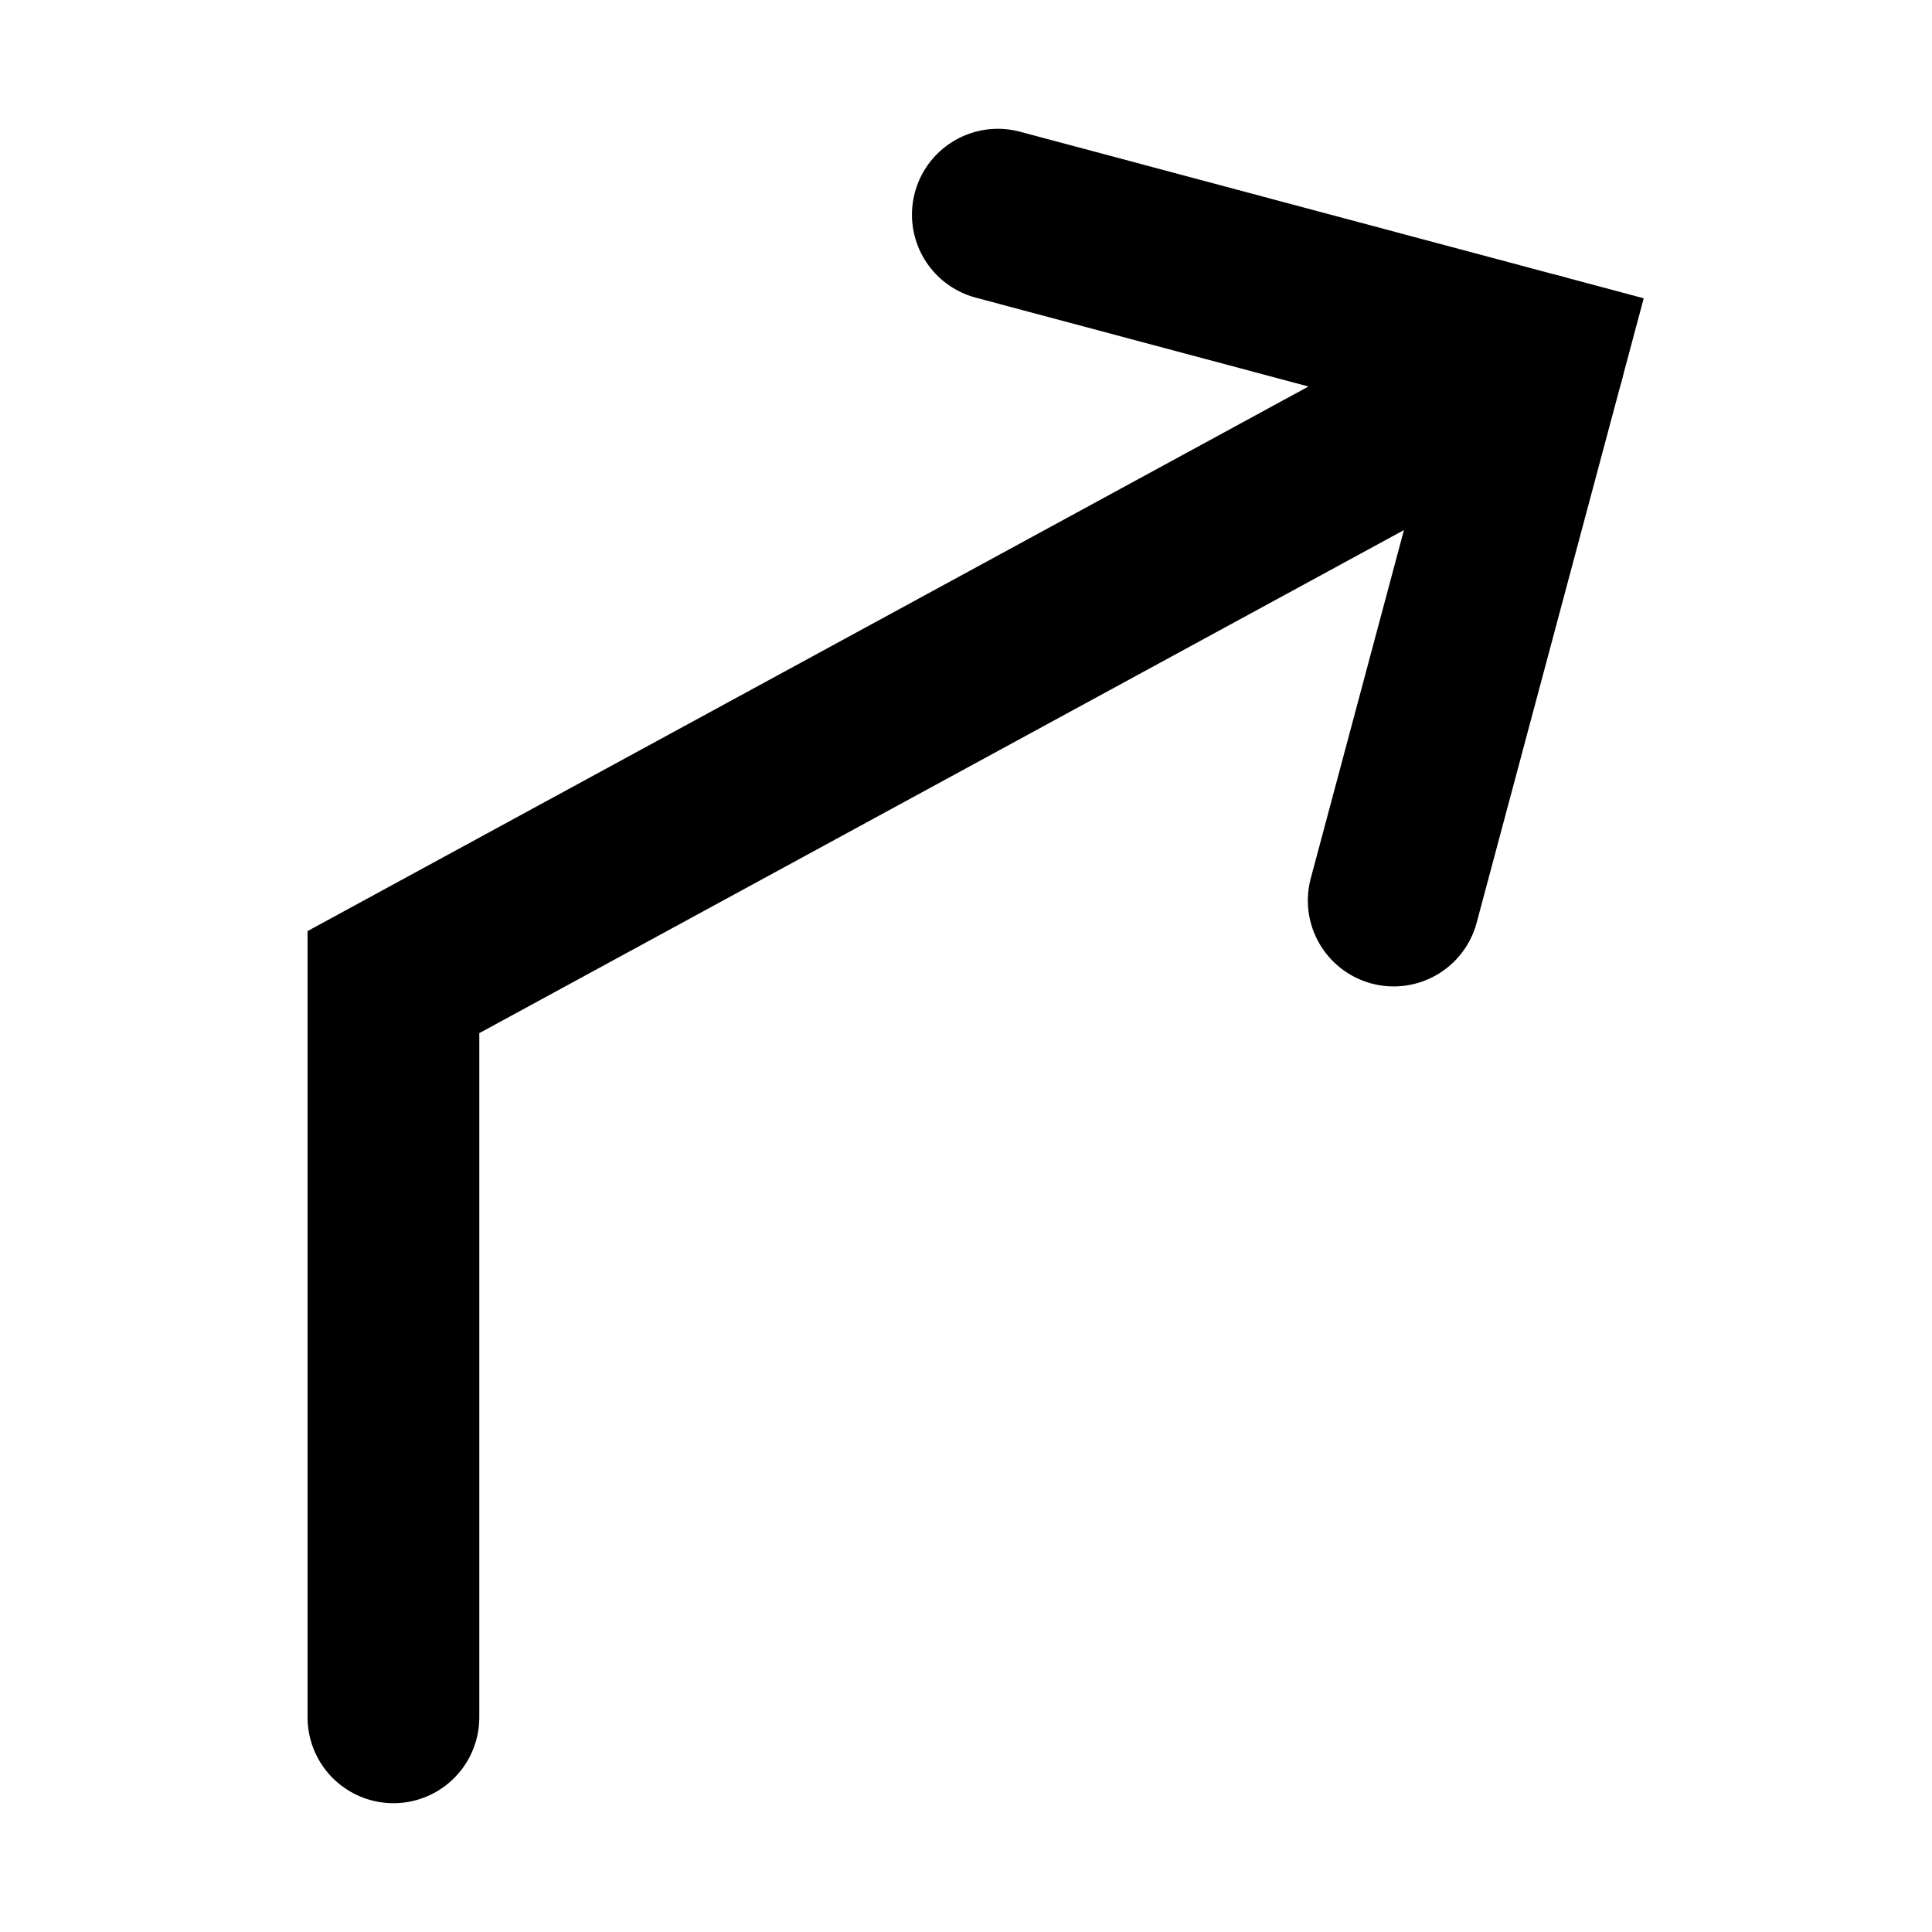
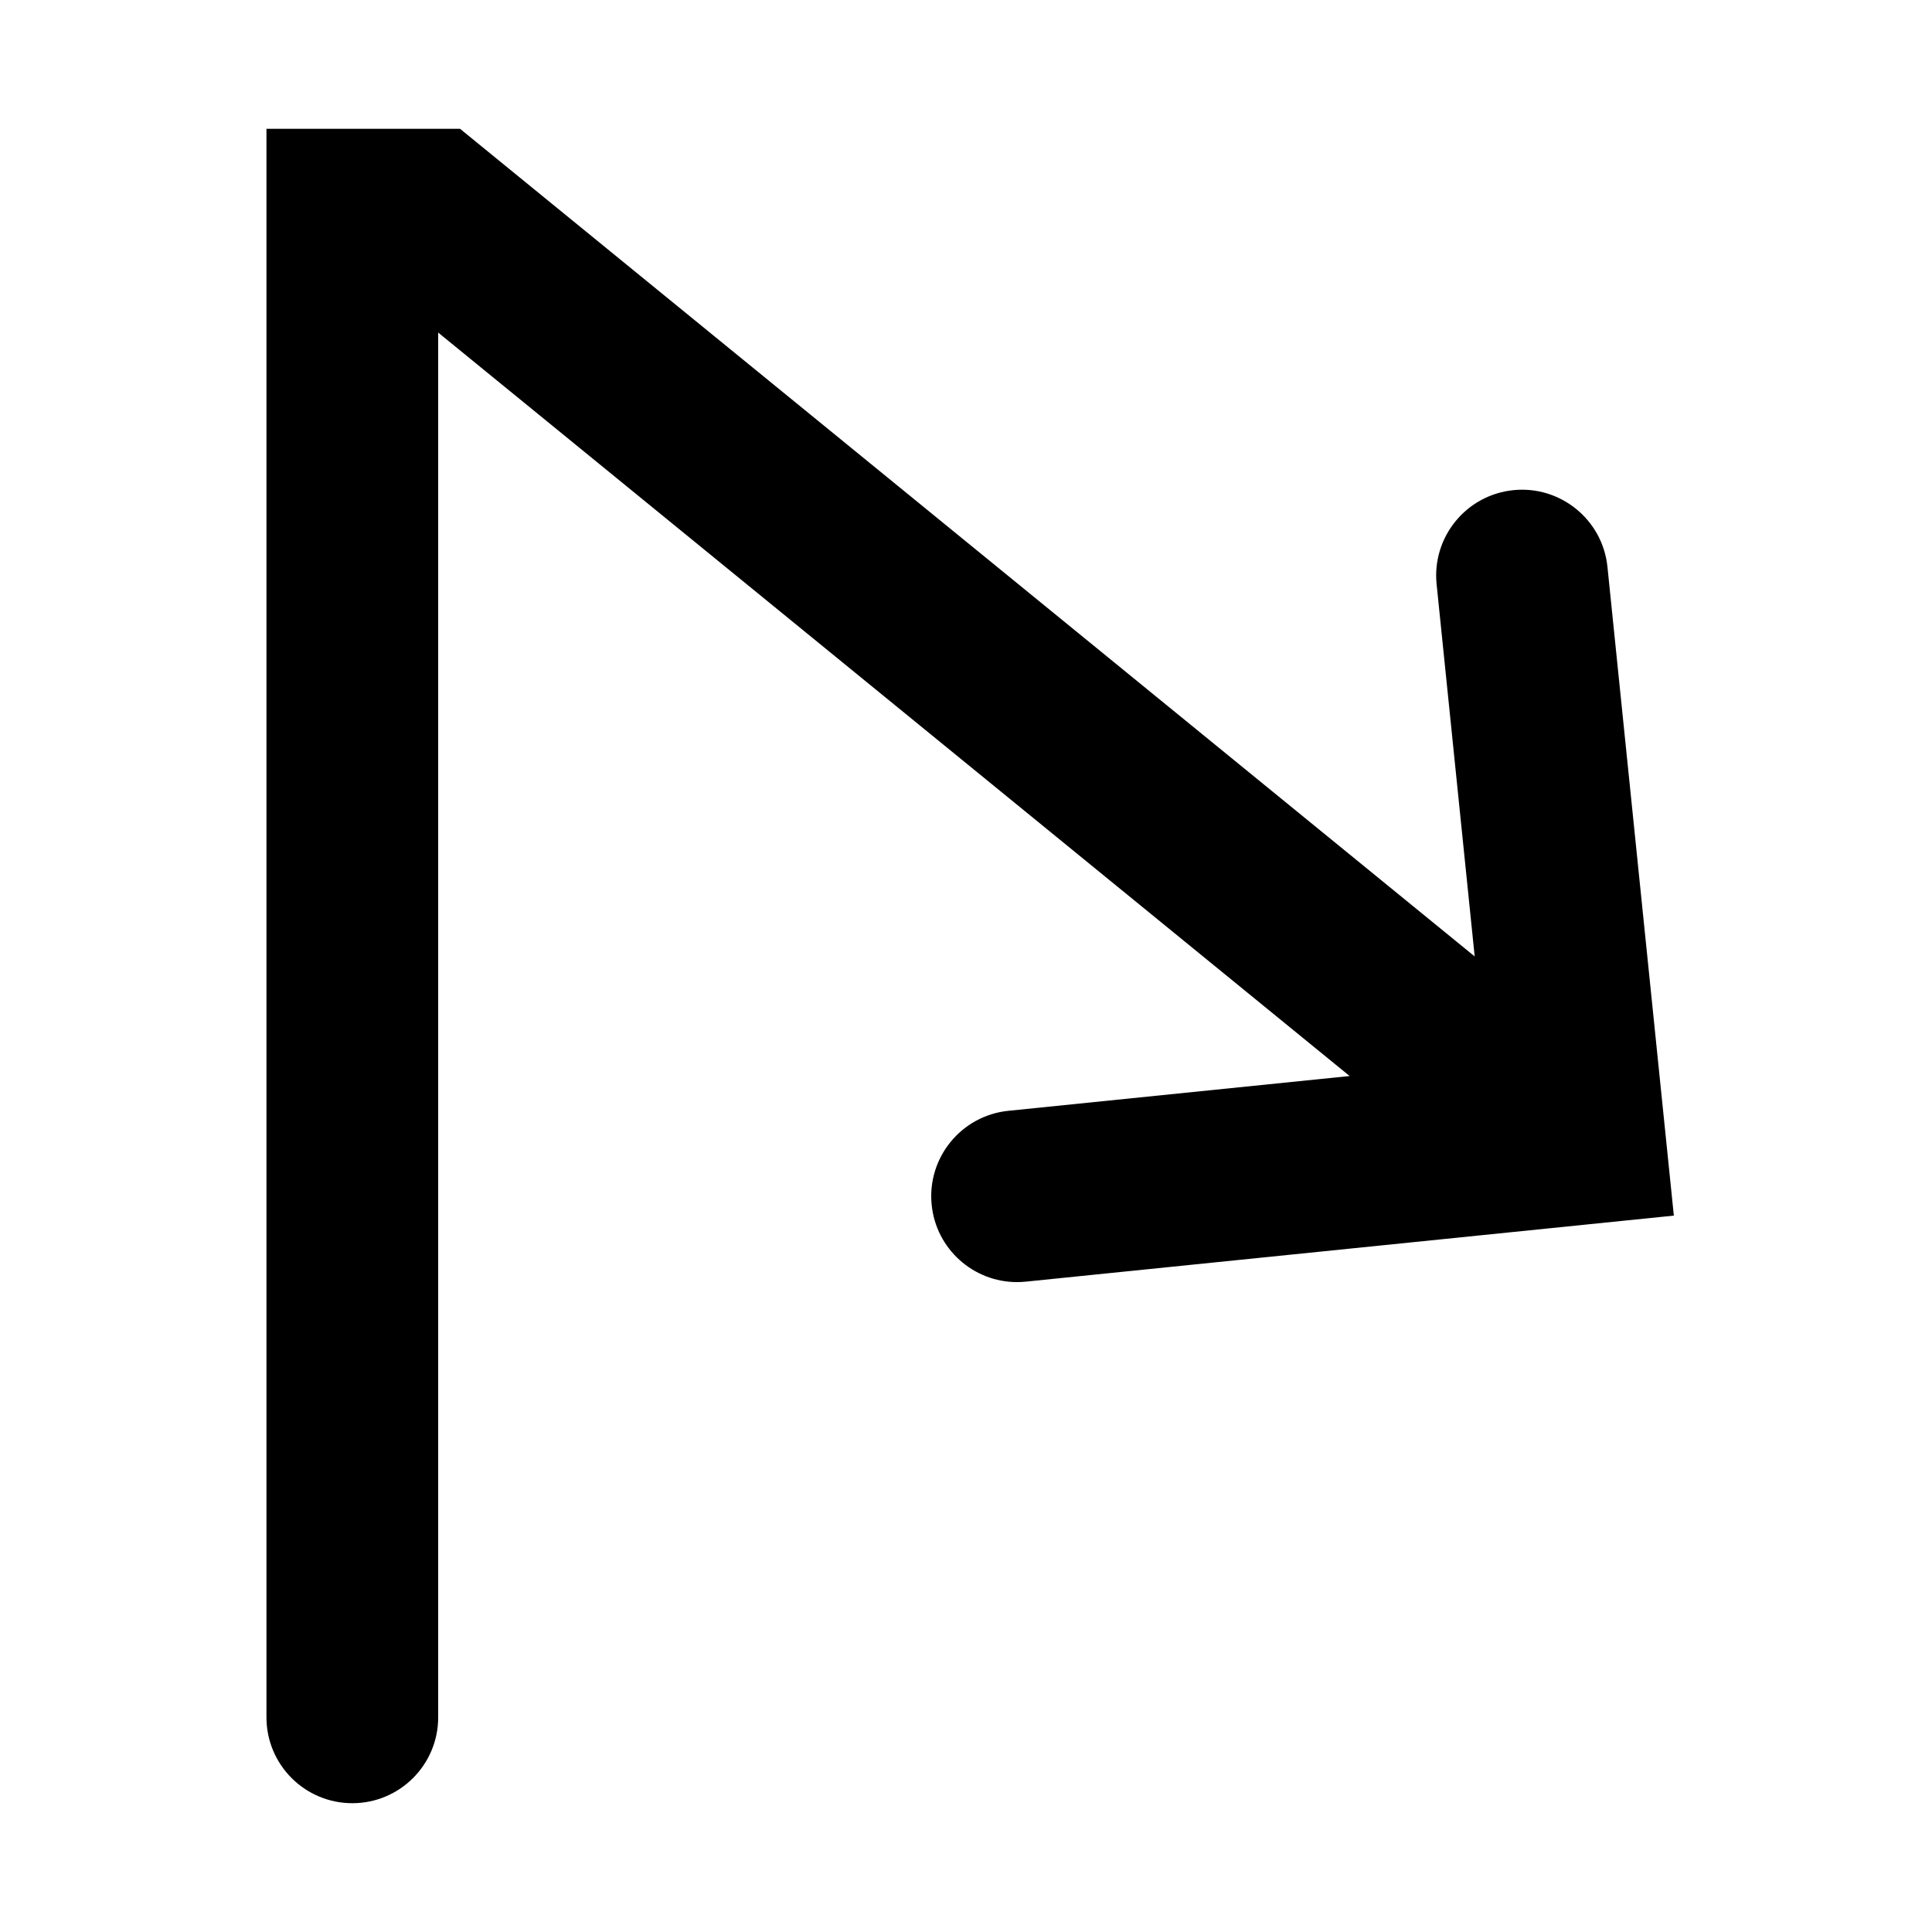
<svg xmlns="http://www.w3.org/2000/svg" version="1.1" id="Layer_1" x="0px" y="0px" width="180px" height="180px" viewBox="0 0 180 180" enable-background="new 0 0 180 180" xml:space="preserve">
-   <g>
-     <path fill="none" stroke="#000000" stroke-width="16" stroke-linecap="round" stroke-miterlimit="10" d="M92.965,20l50.38,13.455   l-13.497,50.447" />
-     <path fill="none" stroke="#000000" stroke-width="16" stroke-linecap="round" stroke-miterlimit="10" d="M143.345,33.455   L36.655,91.501V160" />
-   </g>
+   <path d="M149.762,52.811c-0.449-4.396-4.391-7.593-8.772-7.144c-4.396,0.45-7.594,4.377-7.144,8.773l3.547,34.667L42.861,12H24.825  v148c0,4.418,3.582,8,8,8s8-3.582,8-8V30.986l84.918,69.265l-31.793,3.24c-4.396,0.448-7.596,4.375-7.148,8.77  c0.42,4.12,3.896,7.19,7.949,7.189c0.271,0,0.545-0.014,0.82-0.042l60.377-6.152L149.762,52.811z" />
</svg>
